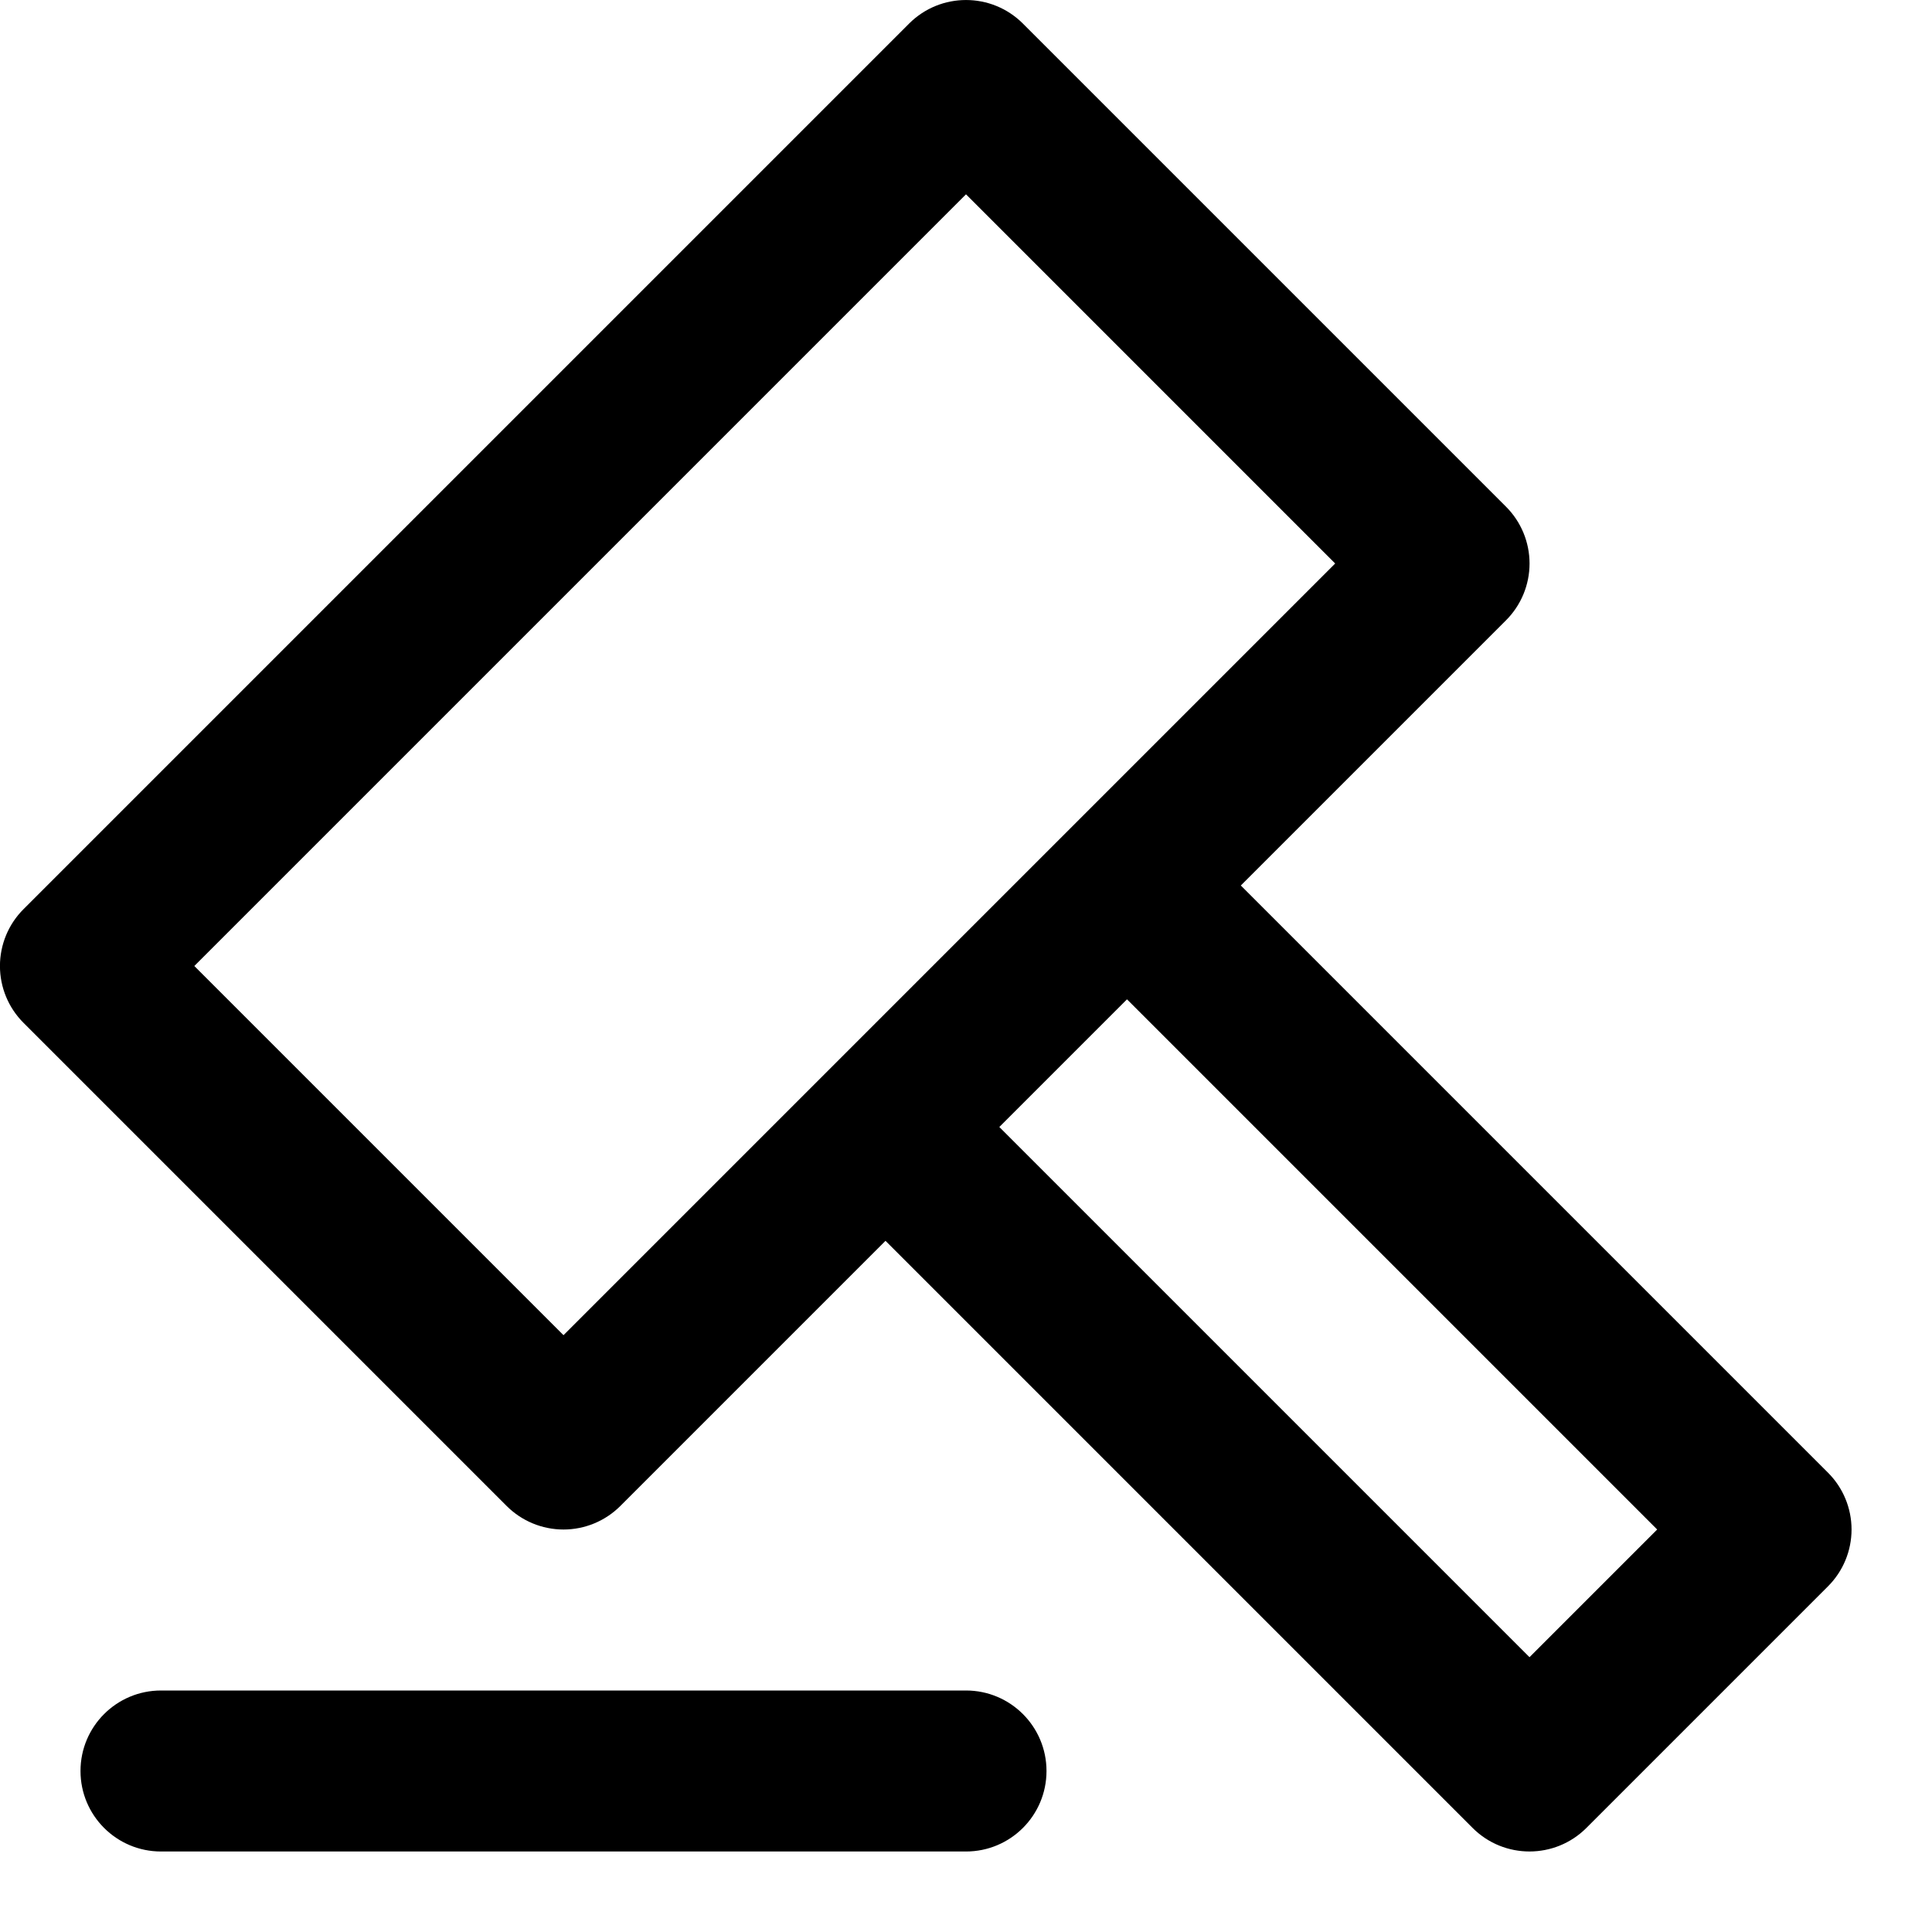
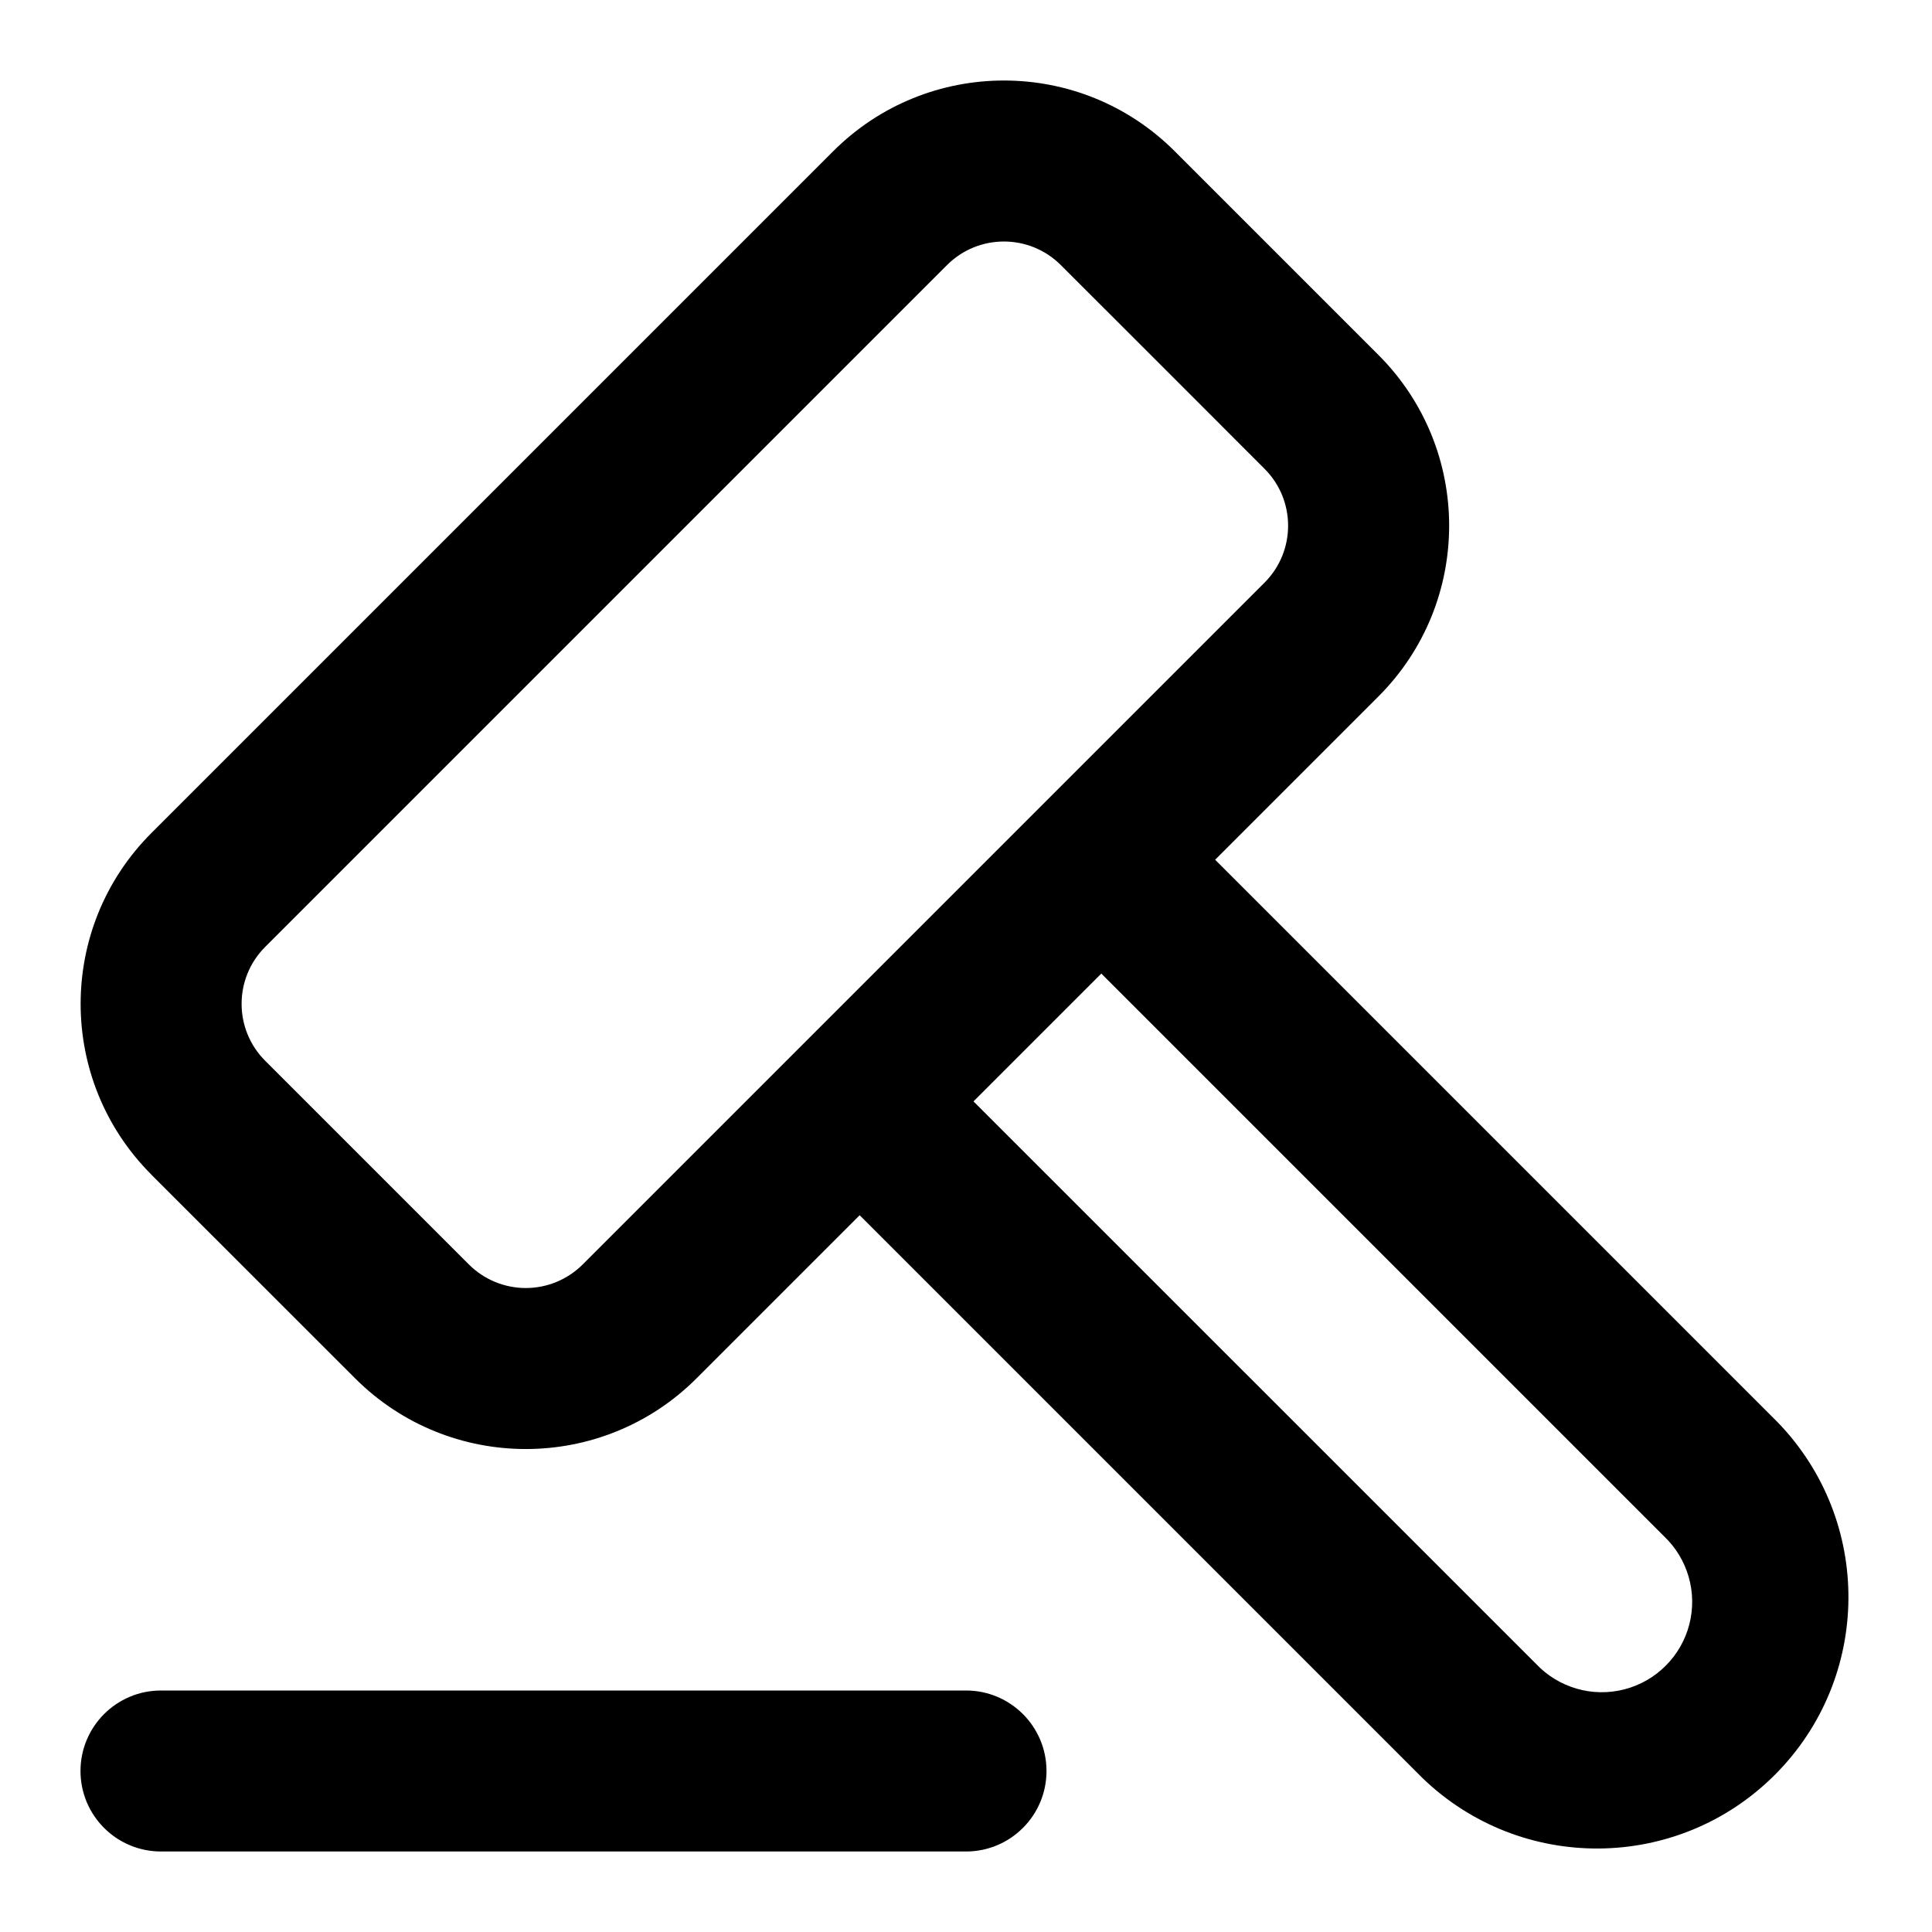
<svg xmlns="http://www.w3.org/2000/svg" viewBox="0 0 24 24">
-   <path d="M18.707 7.707a.998.998 0 0 0 0-1.414l-6-6a1 1 0 0 0-1.414 0l-11 11a.998.998 0 0 0 0 1.414l6 6a.999.999 0 0 0 1.414 0L11 15.414l7.293 7.293a1 1 0 0 0 1.414 0l3-3a.998.998 0 0 0 0-1.414L15.414 11l3.293-3.293ZM20.586 19 19 20.586 12.414 14 14 12.414 20.586 19ZM7 16.586 2.414 12 12 2.414 16.586 7 7 16.586ZM2 21h10a1 1 0 0 1 0 2H2a1 1 0 0 1 0-2Z" />
+   <path fill-rule="evenodd" clip-rule="evenodd" d="M1.88 14.591a3 3 0 0 1 0-4.242l8.47-8.47a3 3 0 0 1 4.243 0l1.265 1.265 1.265 1.265a3 3 0 0 1 0 4.243l-2.028 2.028 6.988 6.988a3.123 3.123 0 0 1-4.416 4.416l-6.988-6.988-2.026 2.026a3 3 0 0 1-4.242 0l-2.531-2.53Zm10.213-.909 1.588-1.588 6.988 6.988a1.123 1.123 0 1 1-1.588 1.587l-6.988-6.987Zm-8.799-1.919a1 1 0 0 0 0 1.414l2.53 2.53a1 1 0 0 0 1.415 0l8.47-8.47a1 1 0 0 0 0-1.413l-1.265-1.266-1.266-1.265a1 1 0 0 0-1.414 0l-8.47 8.47ZM2 21a1 1 0 1 0 0 2h10a1 1 0 1 0 0-2H2Z" />
</svg>
